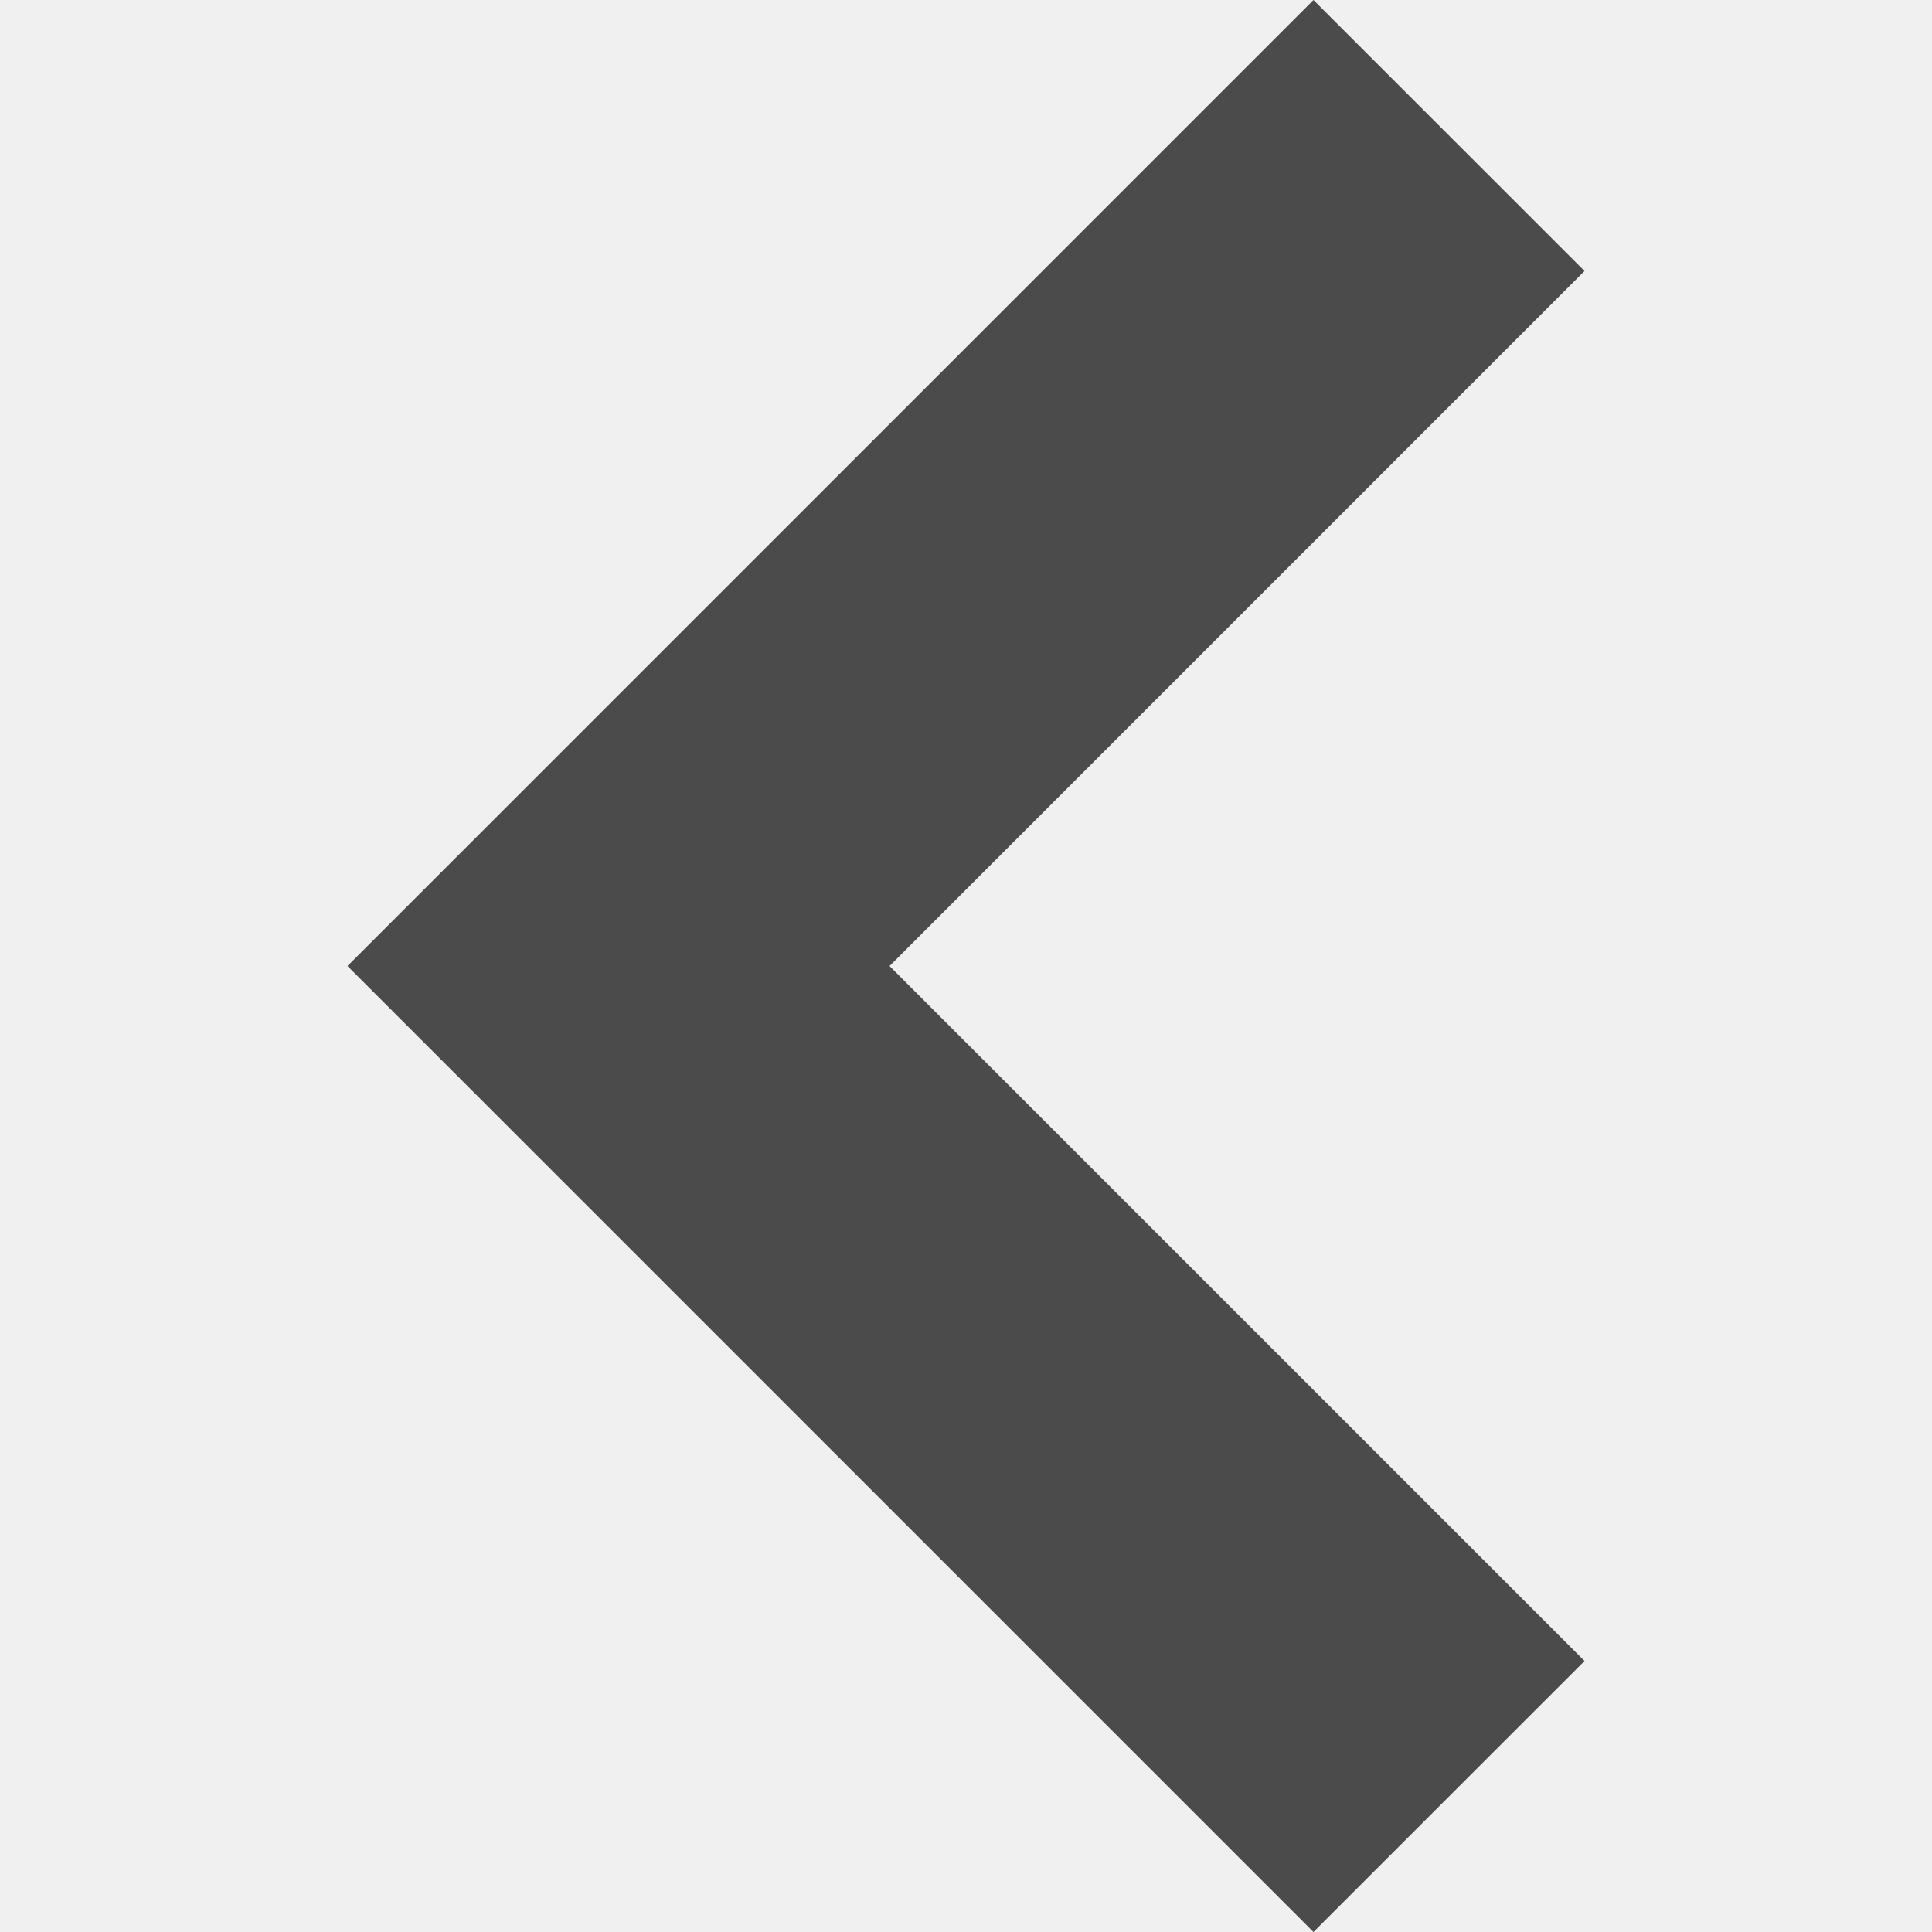
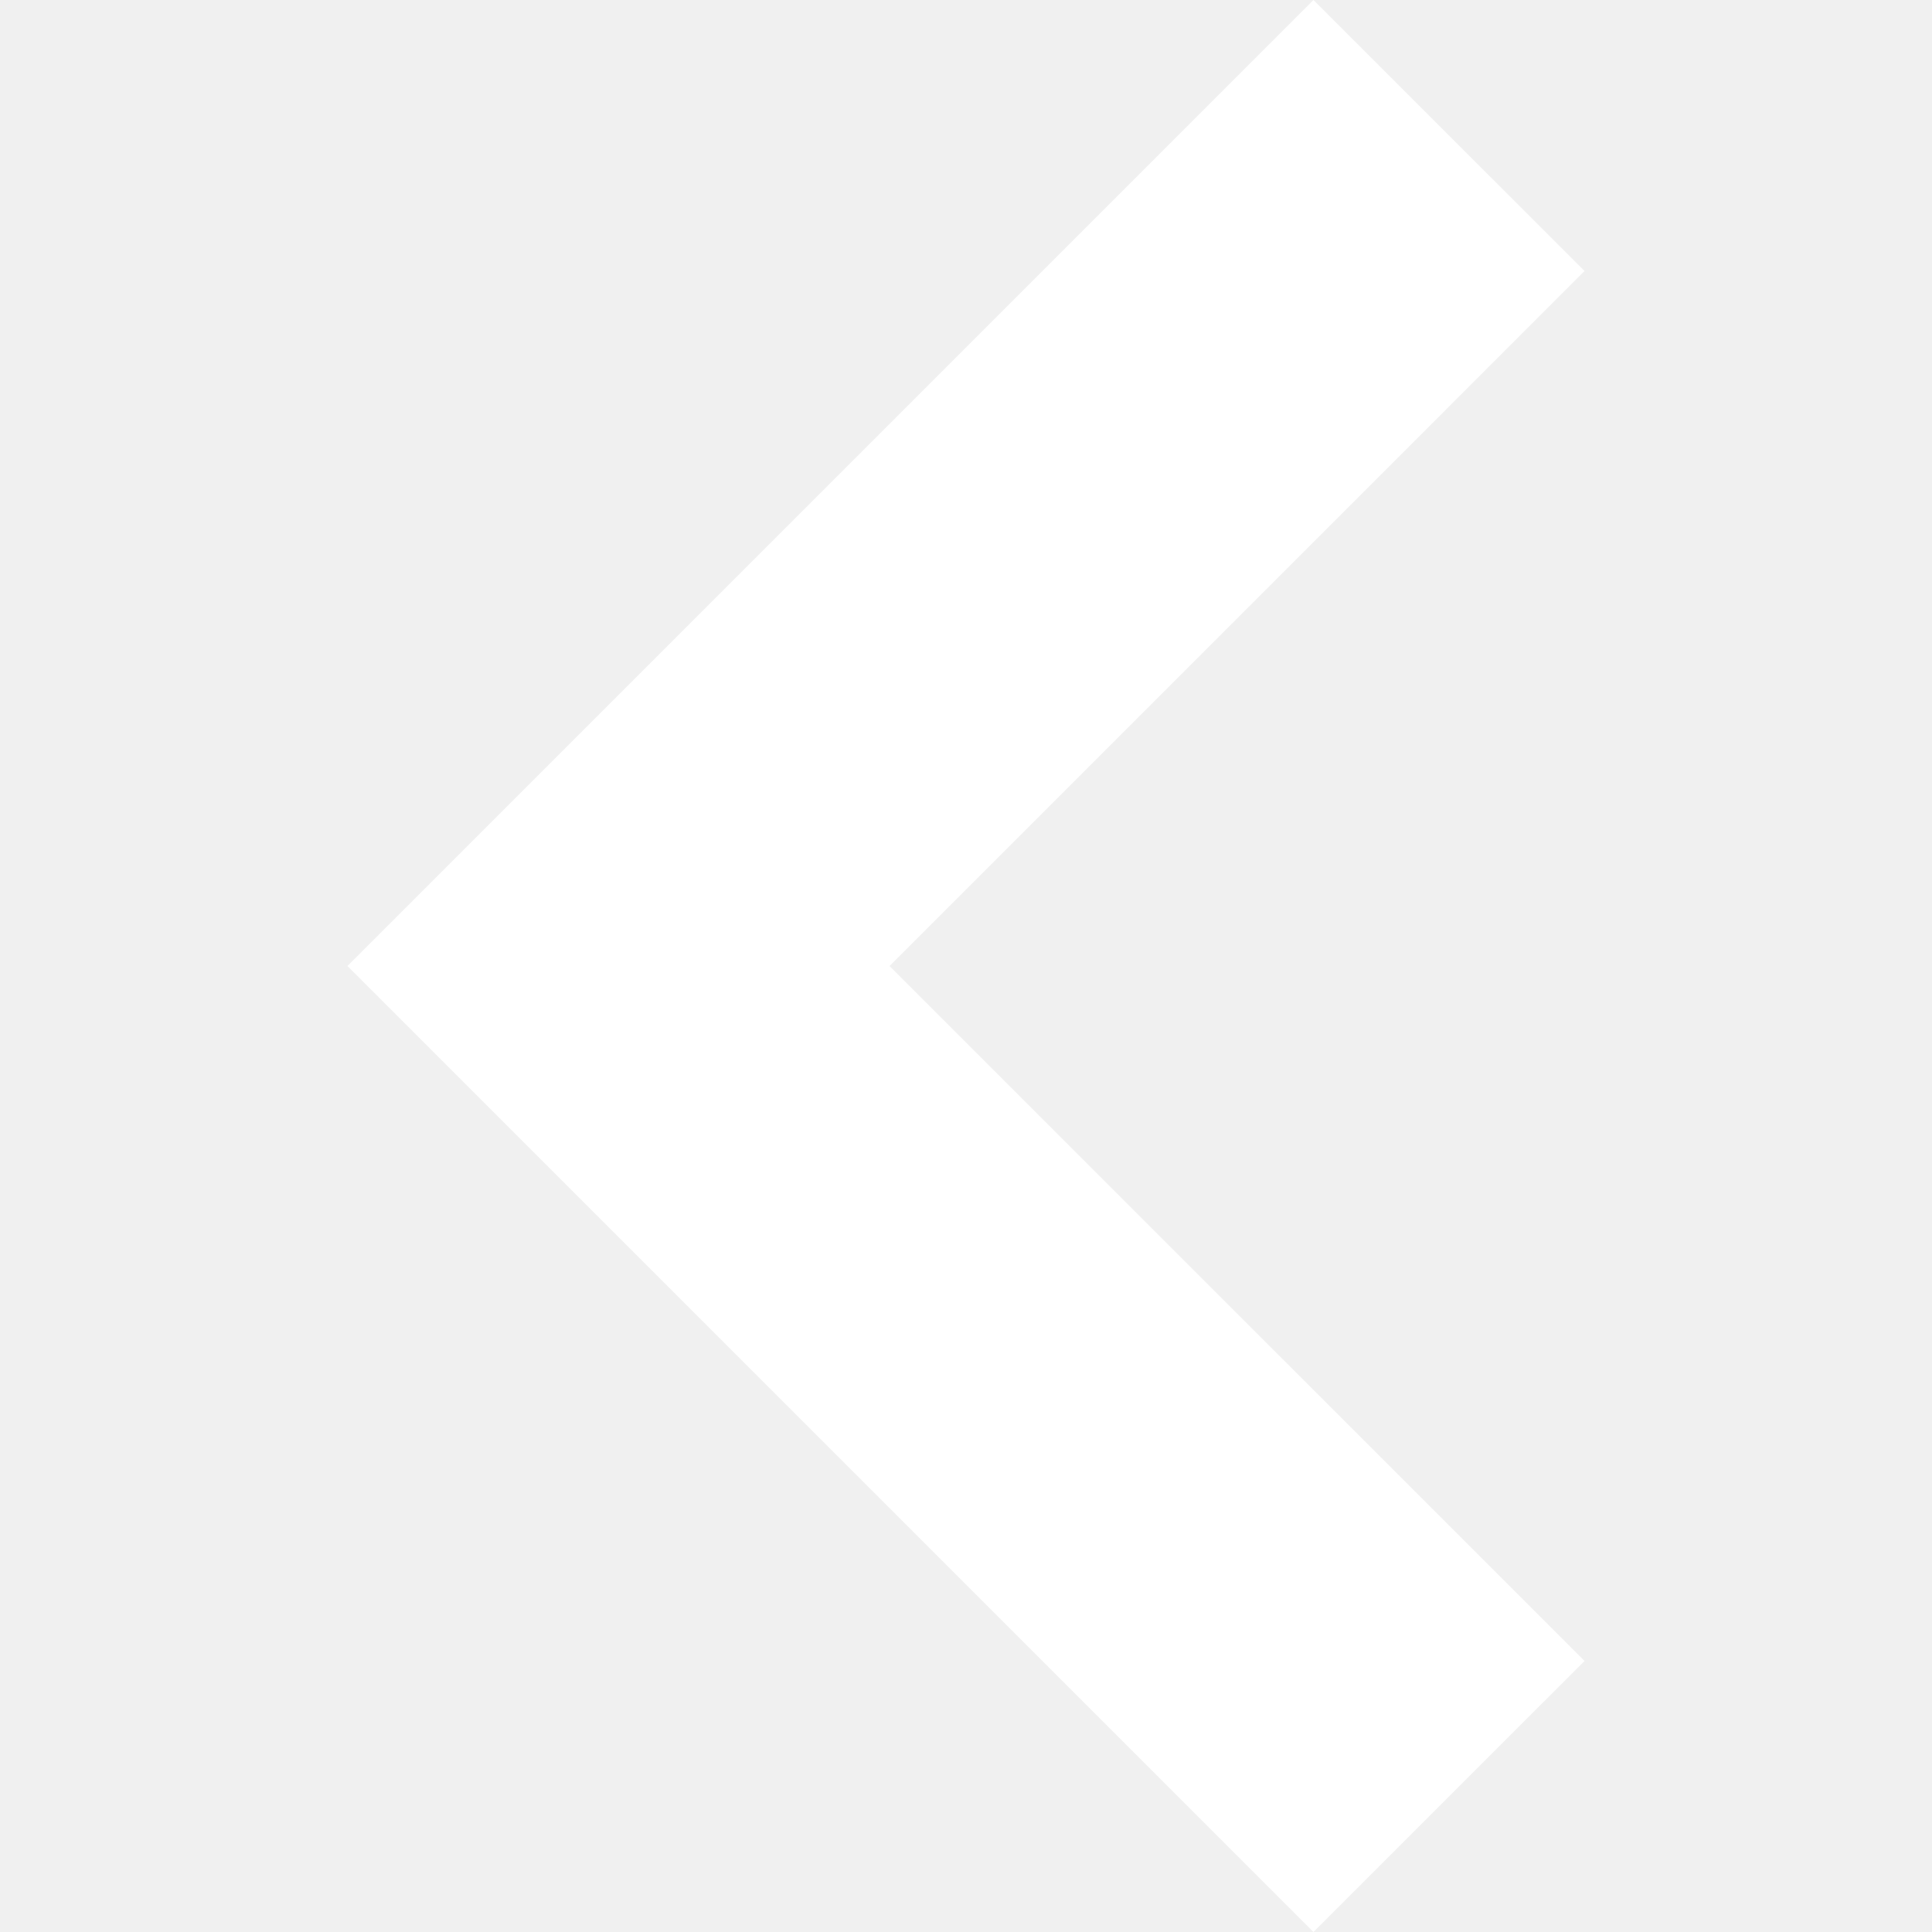
<svg xmlns="http://www.w3.org/2000/svg" xml:space="preserve" style="width:256px;height:256px;opacity:1" viewBox="0 0 512 512">
-   <path d="M419.916 71.821 348.084 0l-256 256.005 256 255.995 71.832-71.822-184.174-184.173z" style="fill:#4b4b4b" />
+   <path d="M419.916 71.821 348.084 0l-256 256.005 256 255.995 71.832-71.822-184.174-184.173z" style="fill:#ffffff" />
</svg>
